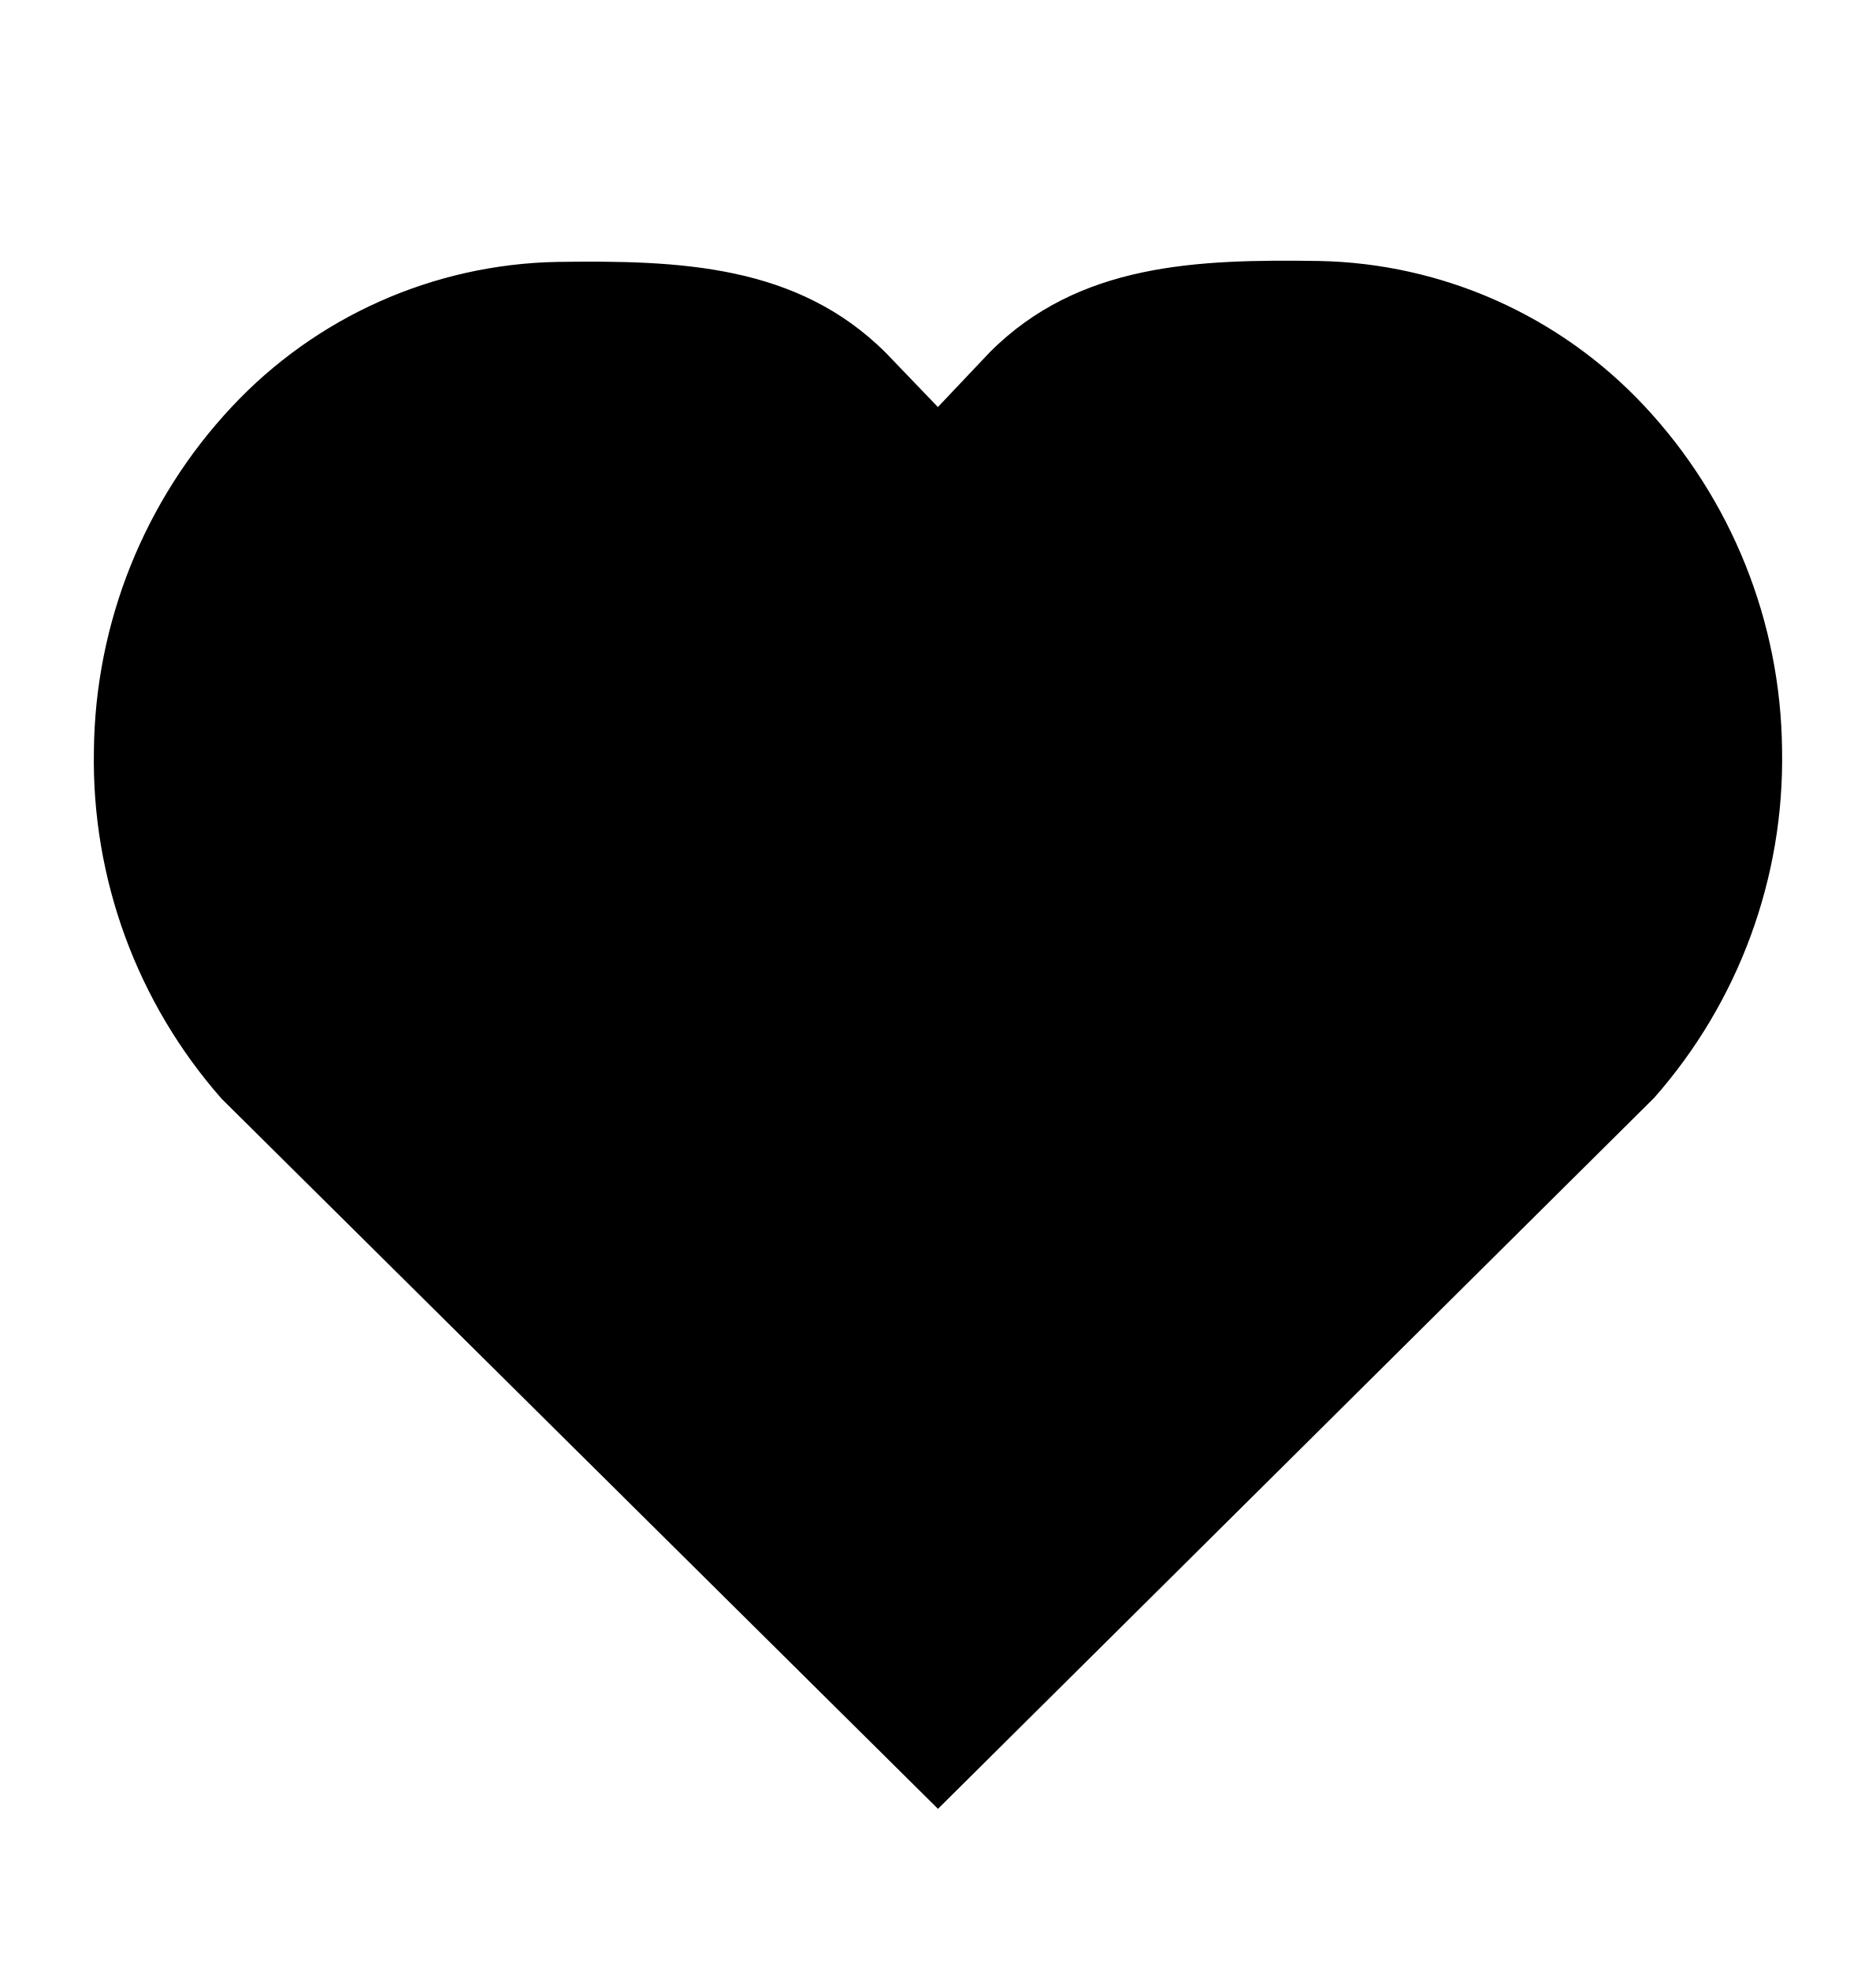
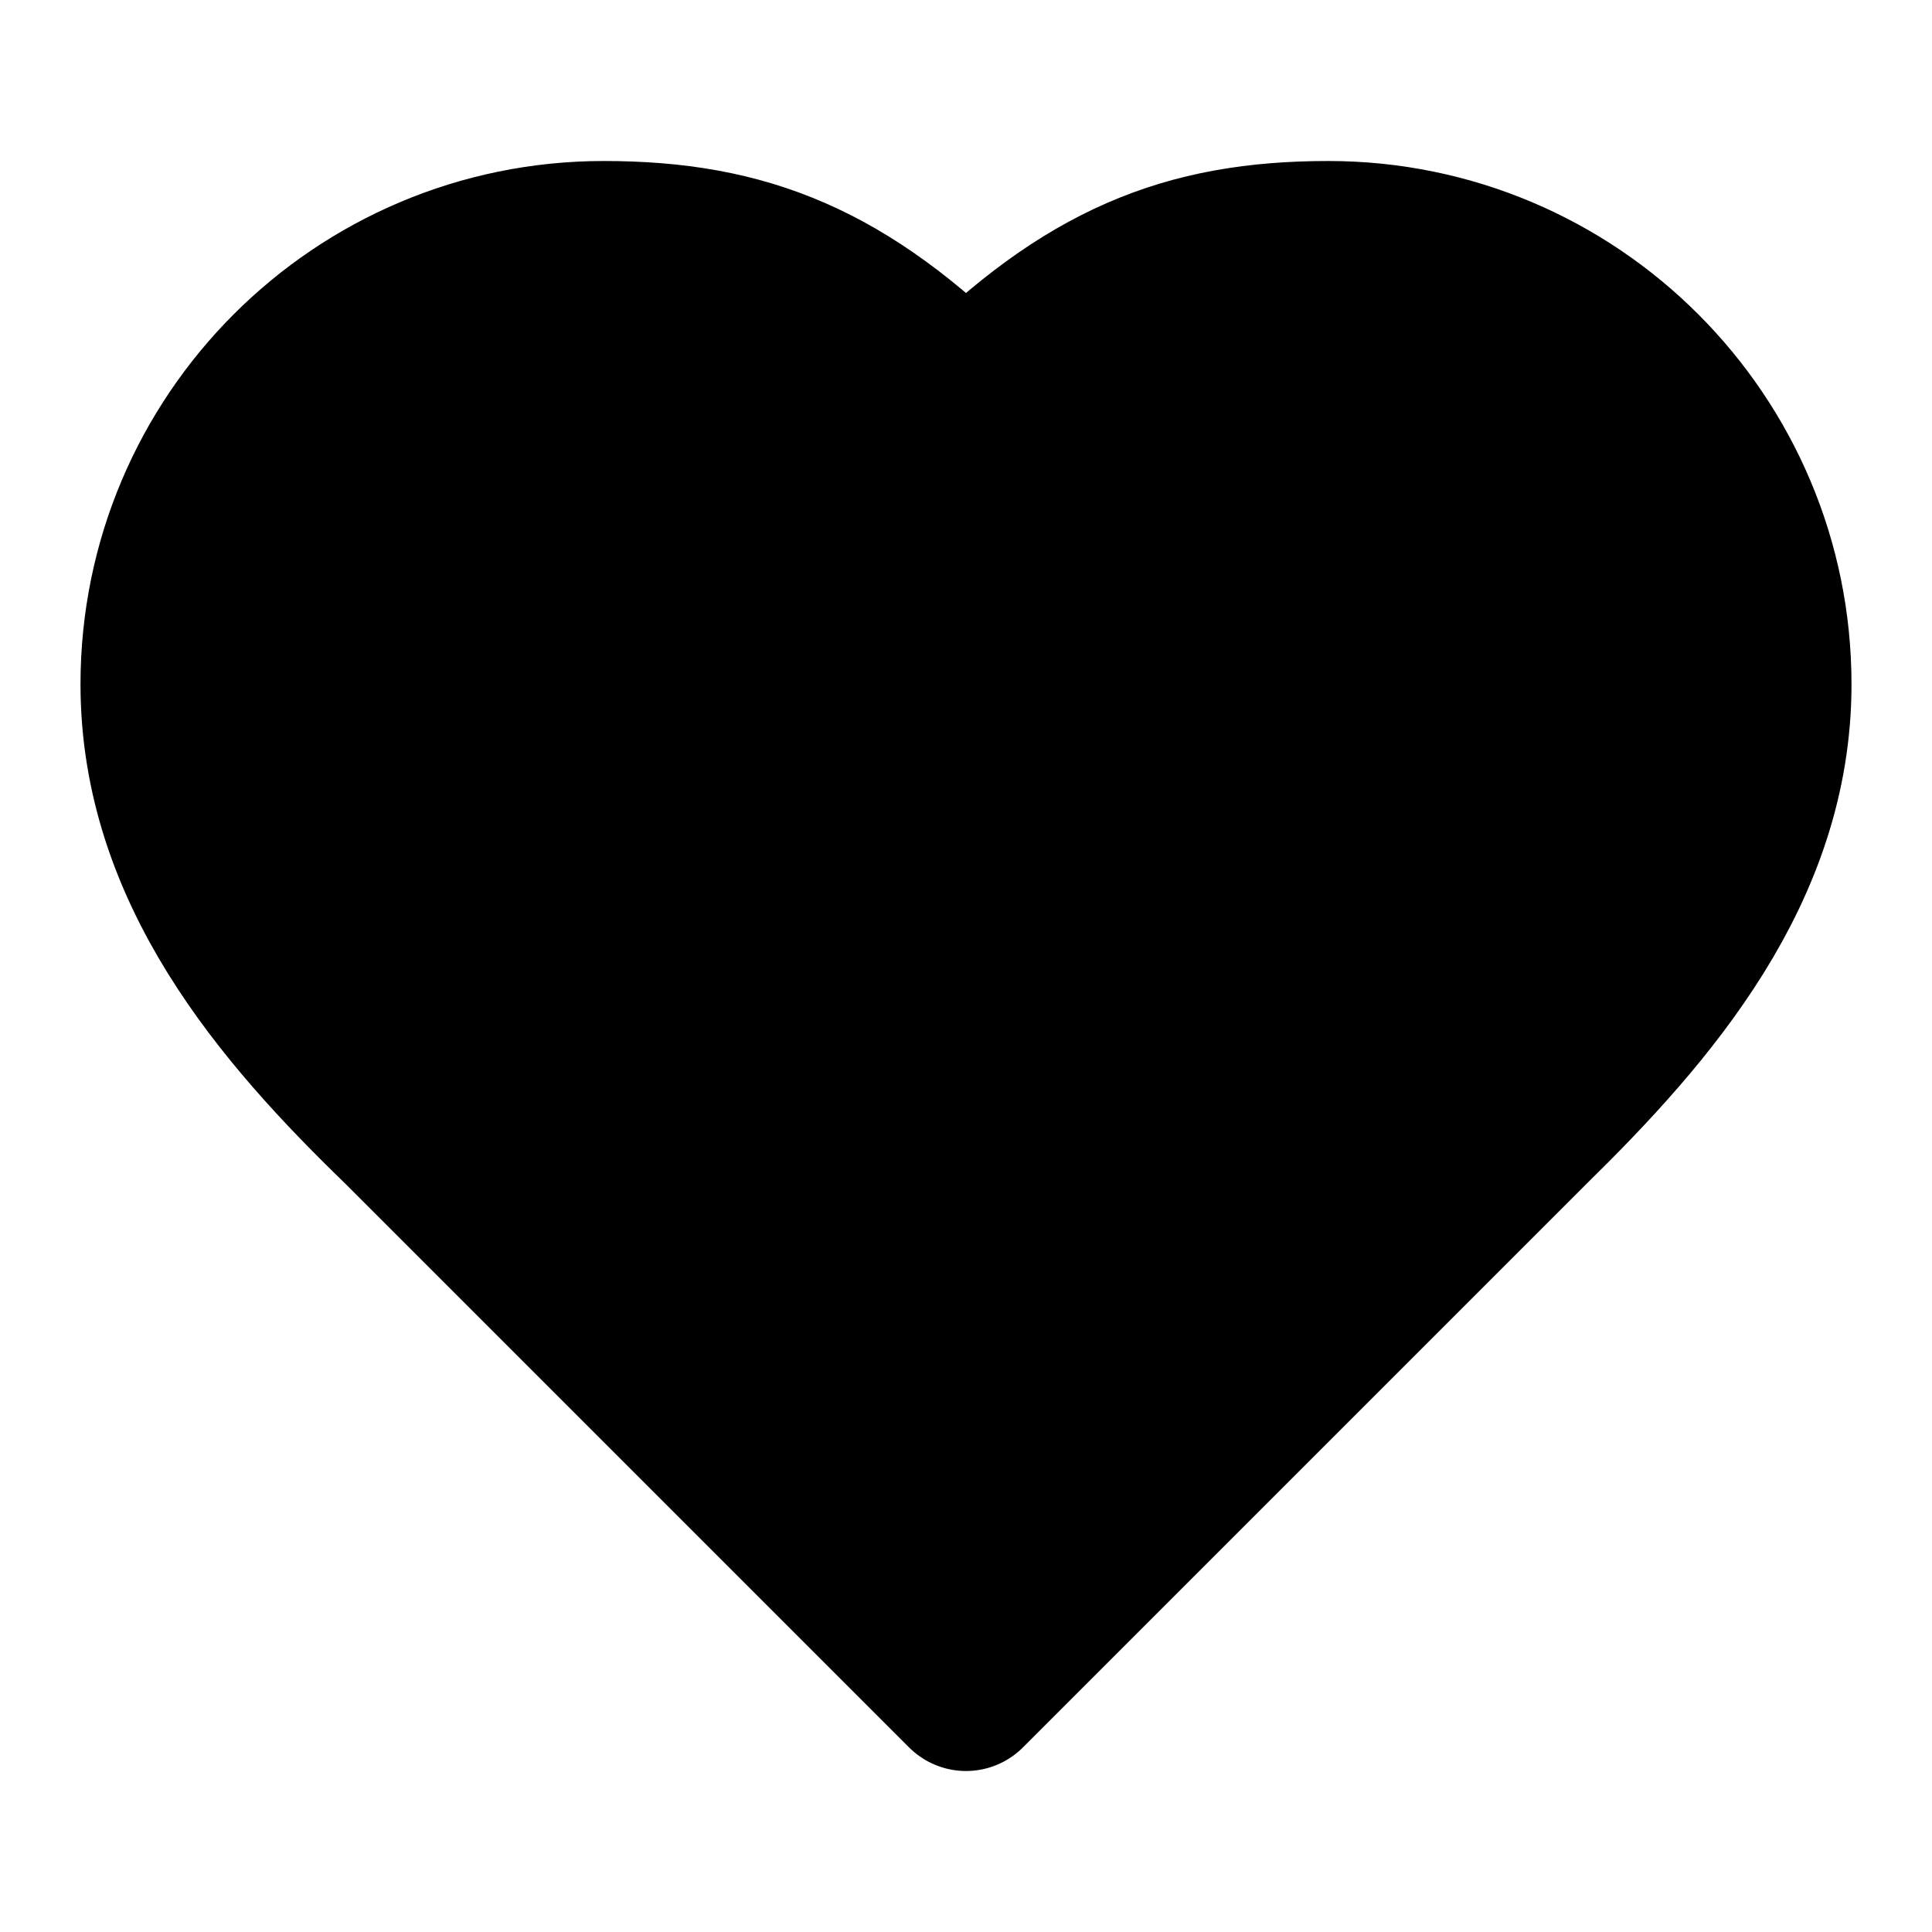
- <svg xmlns="http://www.w3.org/2000/svg" viewBox="0 0 20 21" fill="none">
-   <path d="m10 4.34-.555-.578c-.947-.946-2.205-.988-3.508-.97A4.876 4.876 0 0 0 2.468 4.34a5.443 5.443 0 0 0-1.467 3.664 5.46 5.46 0 0 0 1.363 3.71L10 19.282l7.636-7.58a5.46 5.46 0 0 0 1.363-3.71 5.443 5.443 0 0 0-1.467-3.663 4.876 4.876 0 0 0-3.47-1.547c-1.302-.019-2.56.023-3.507.97L10 4.338Z" fill="currentColor" />
+ <svg xmlns="http://www.w3.org/2000/svg" viewBox="0 0 24 24" fill="currentColor" stroke="currentColor" stroke-width="2" stroke-linecap="round" stroke-linejoin="round">
+   <path d="M19 14c1.49-1.46 3-3.21 3-5.5A5.5 5.5 0 0 0 16.5 3c-1.76 0-3 .5-4.5 2-1.5-1.5-2.74-2-4.5-2A5.5 5.5 0 0 0 2 8.5c0 2.3 1.5 4.05 3 5.5l7 7Z" />
</svg>
